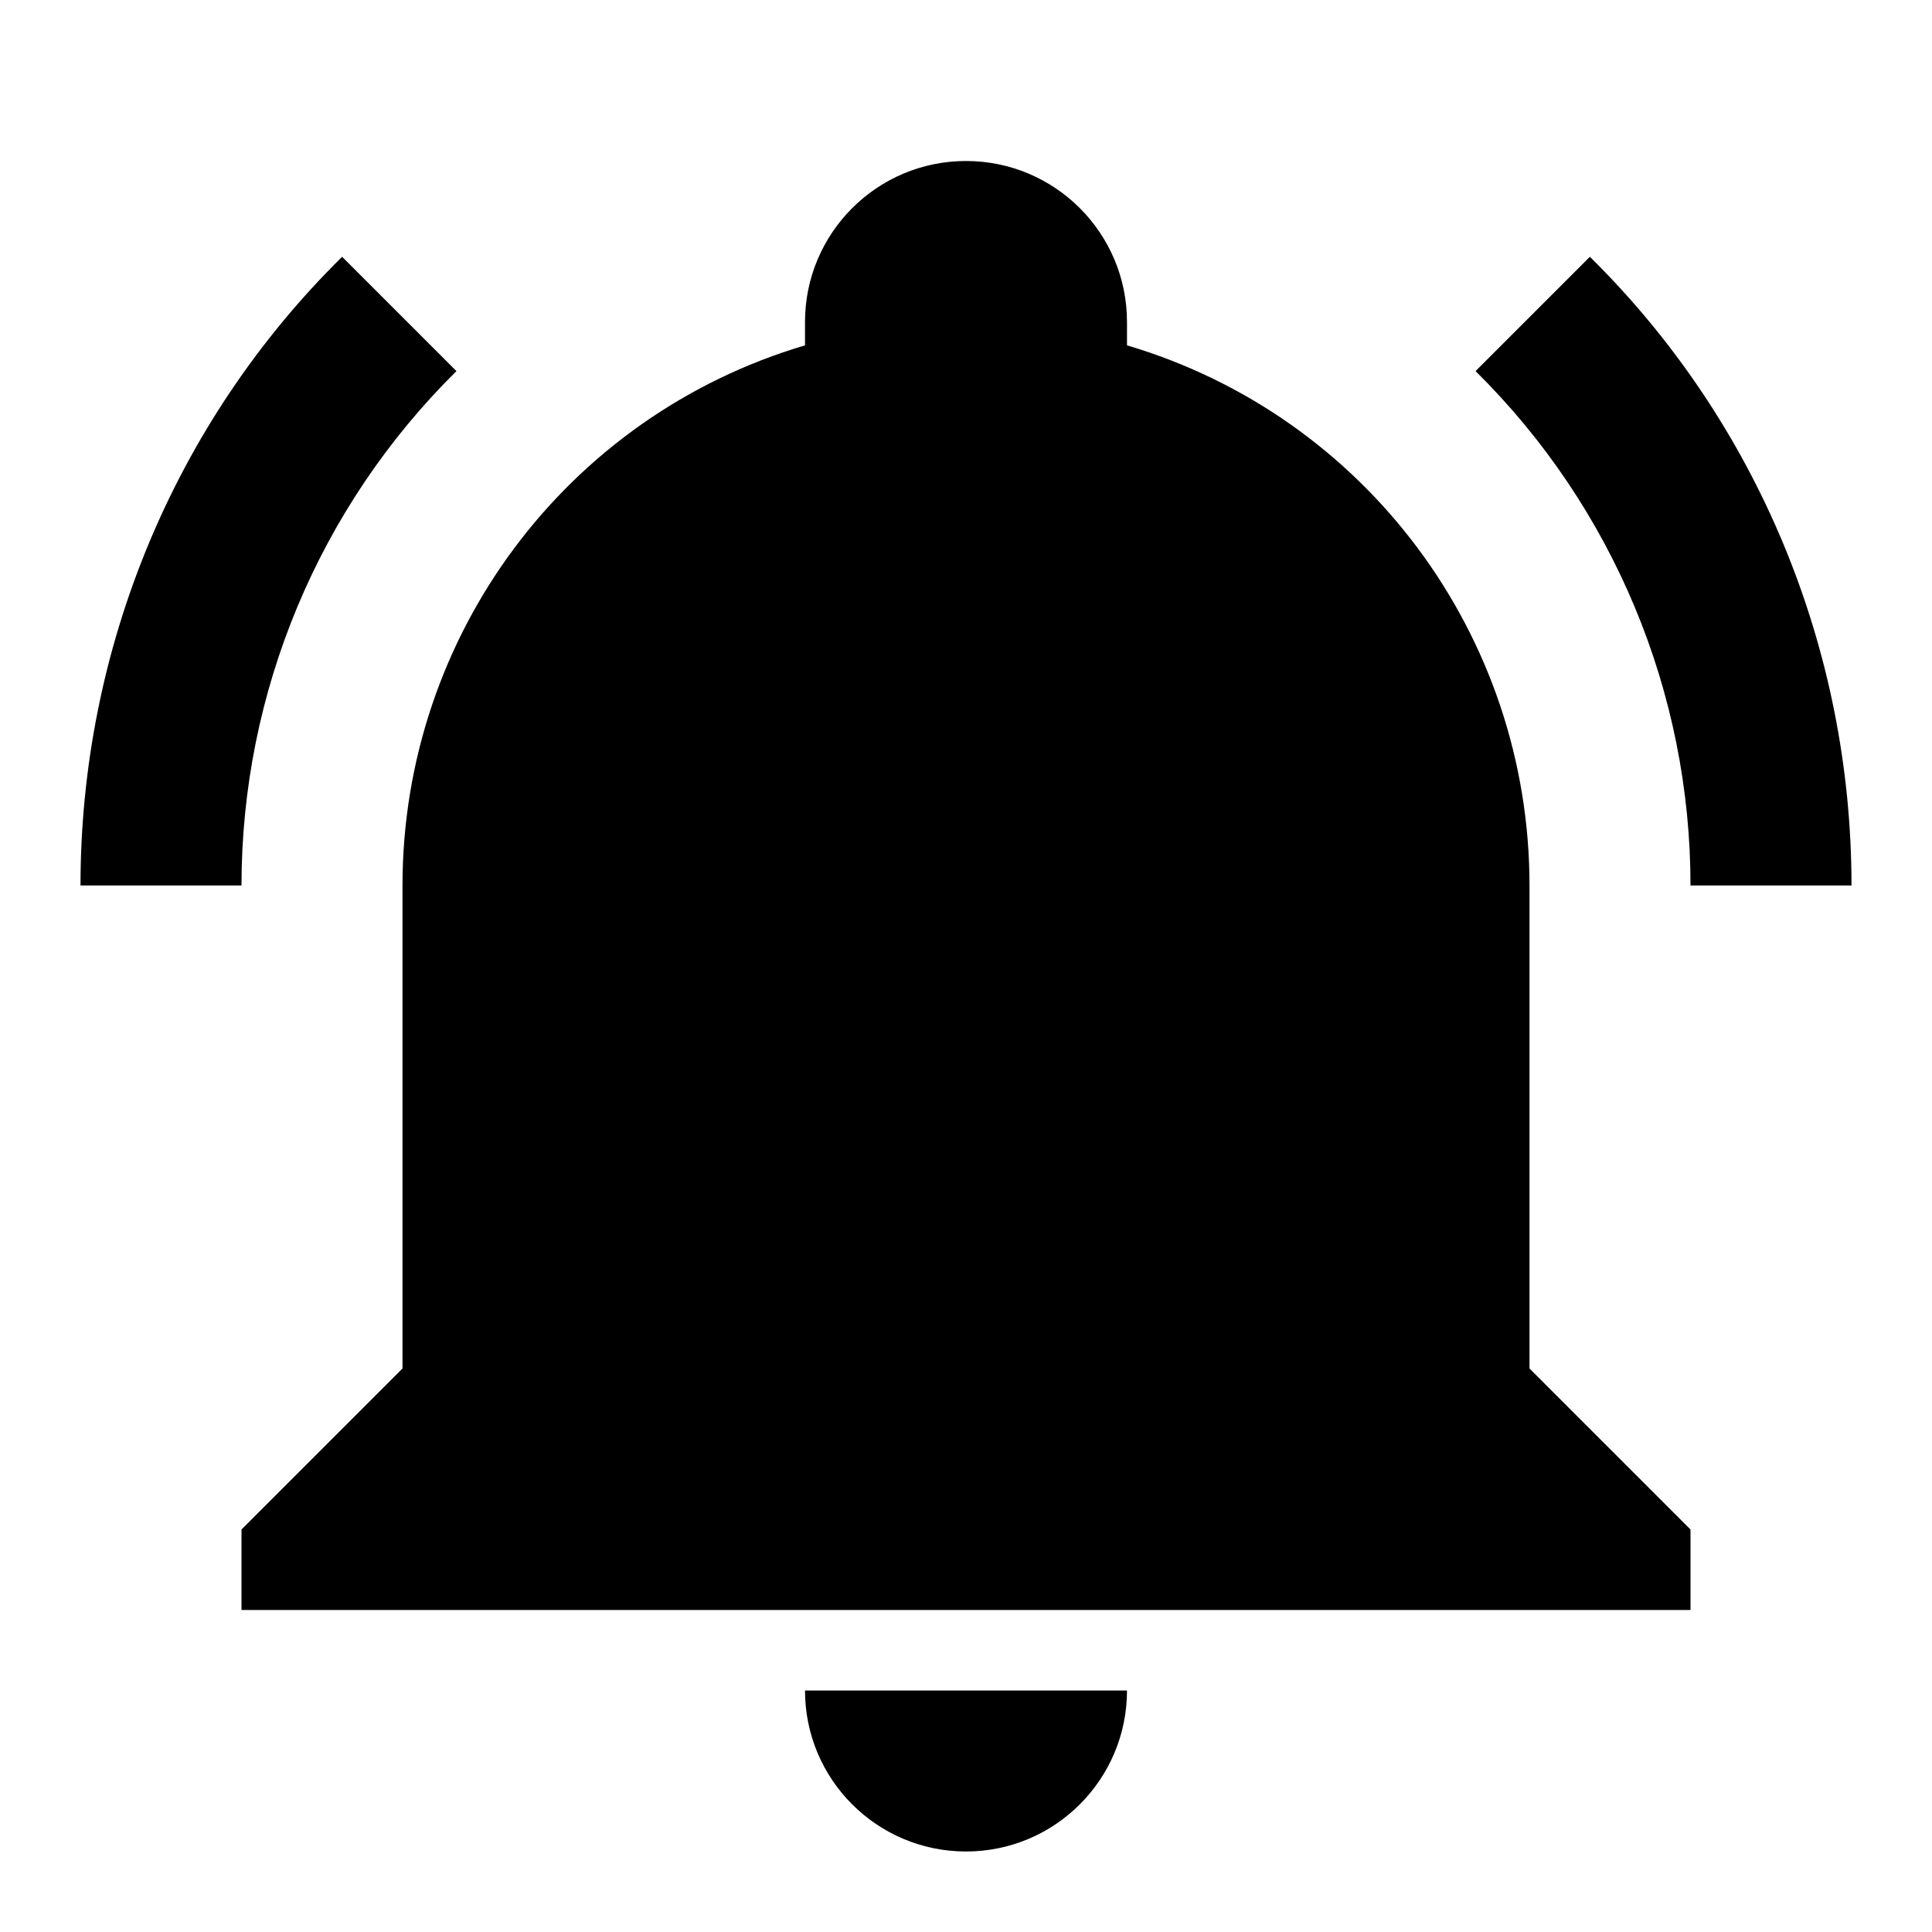
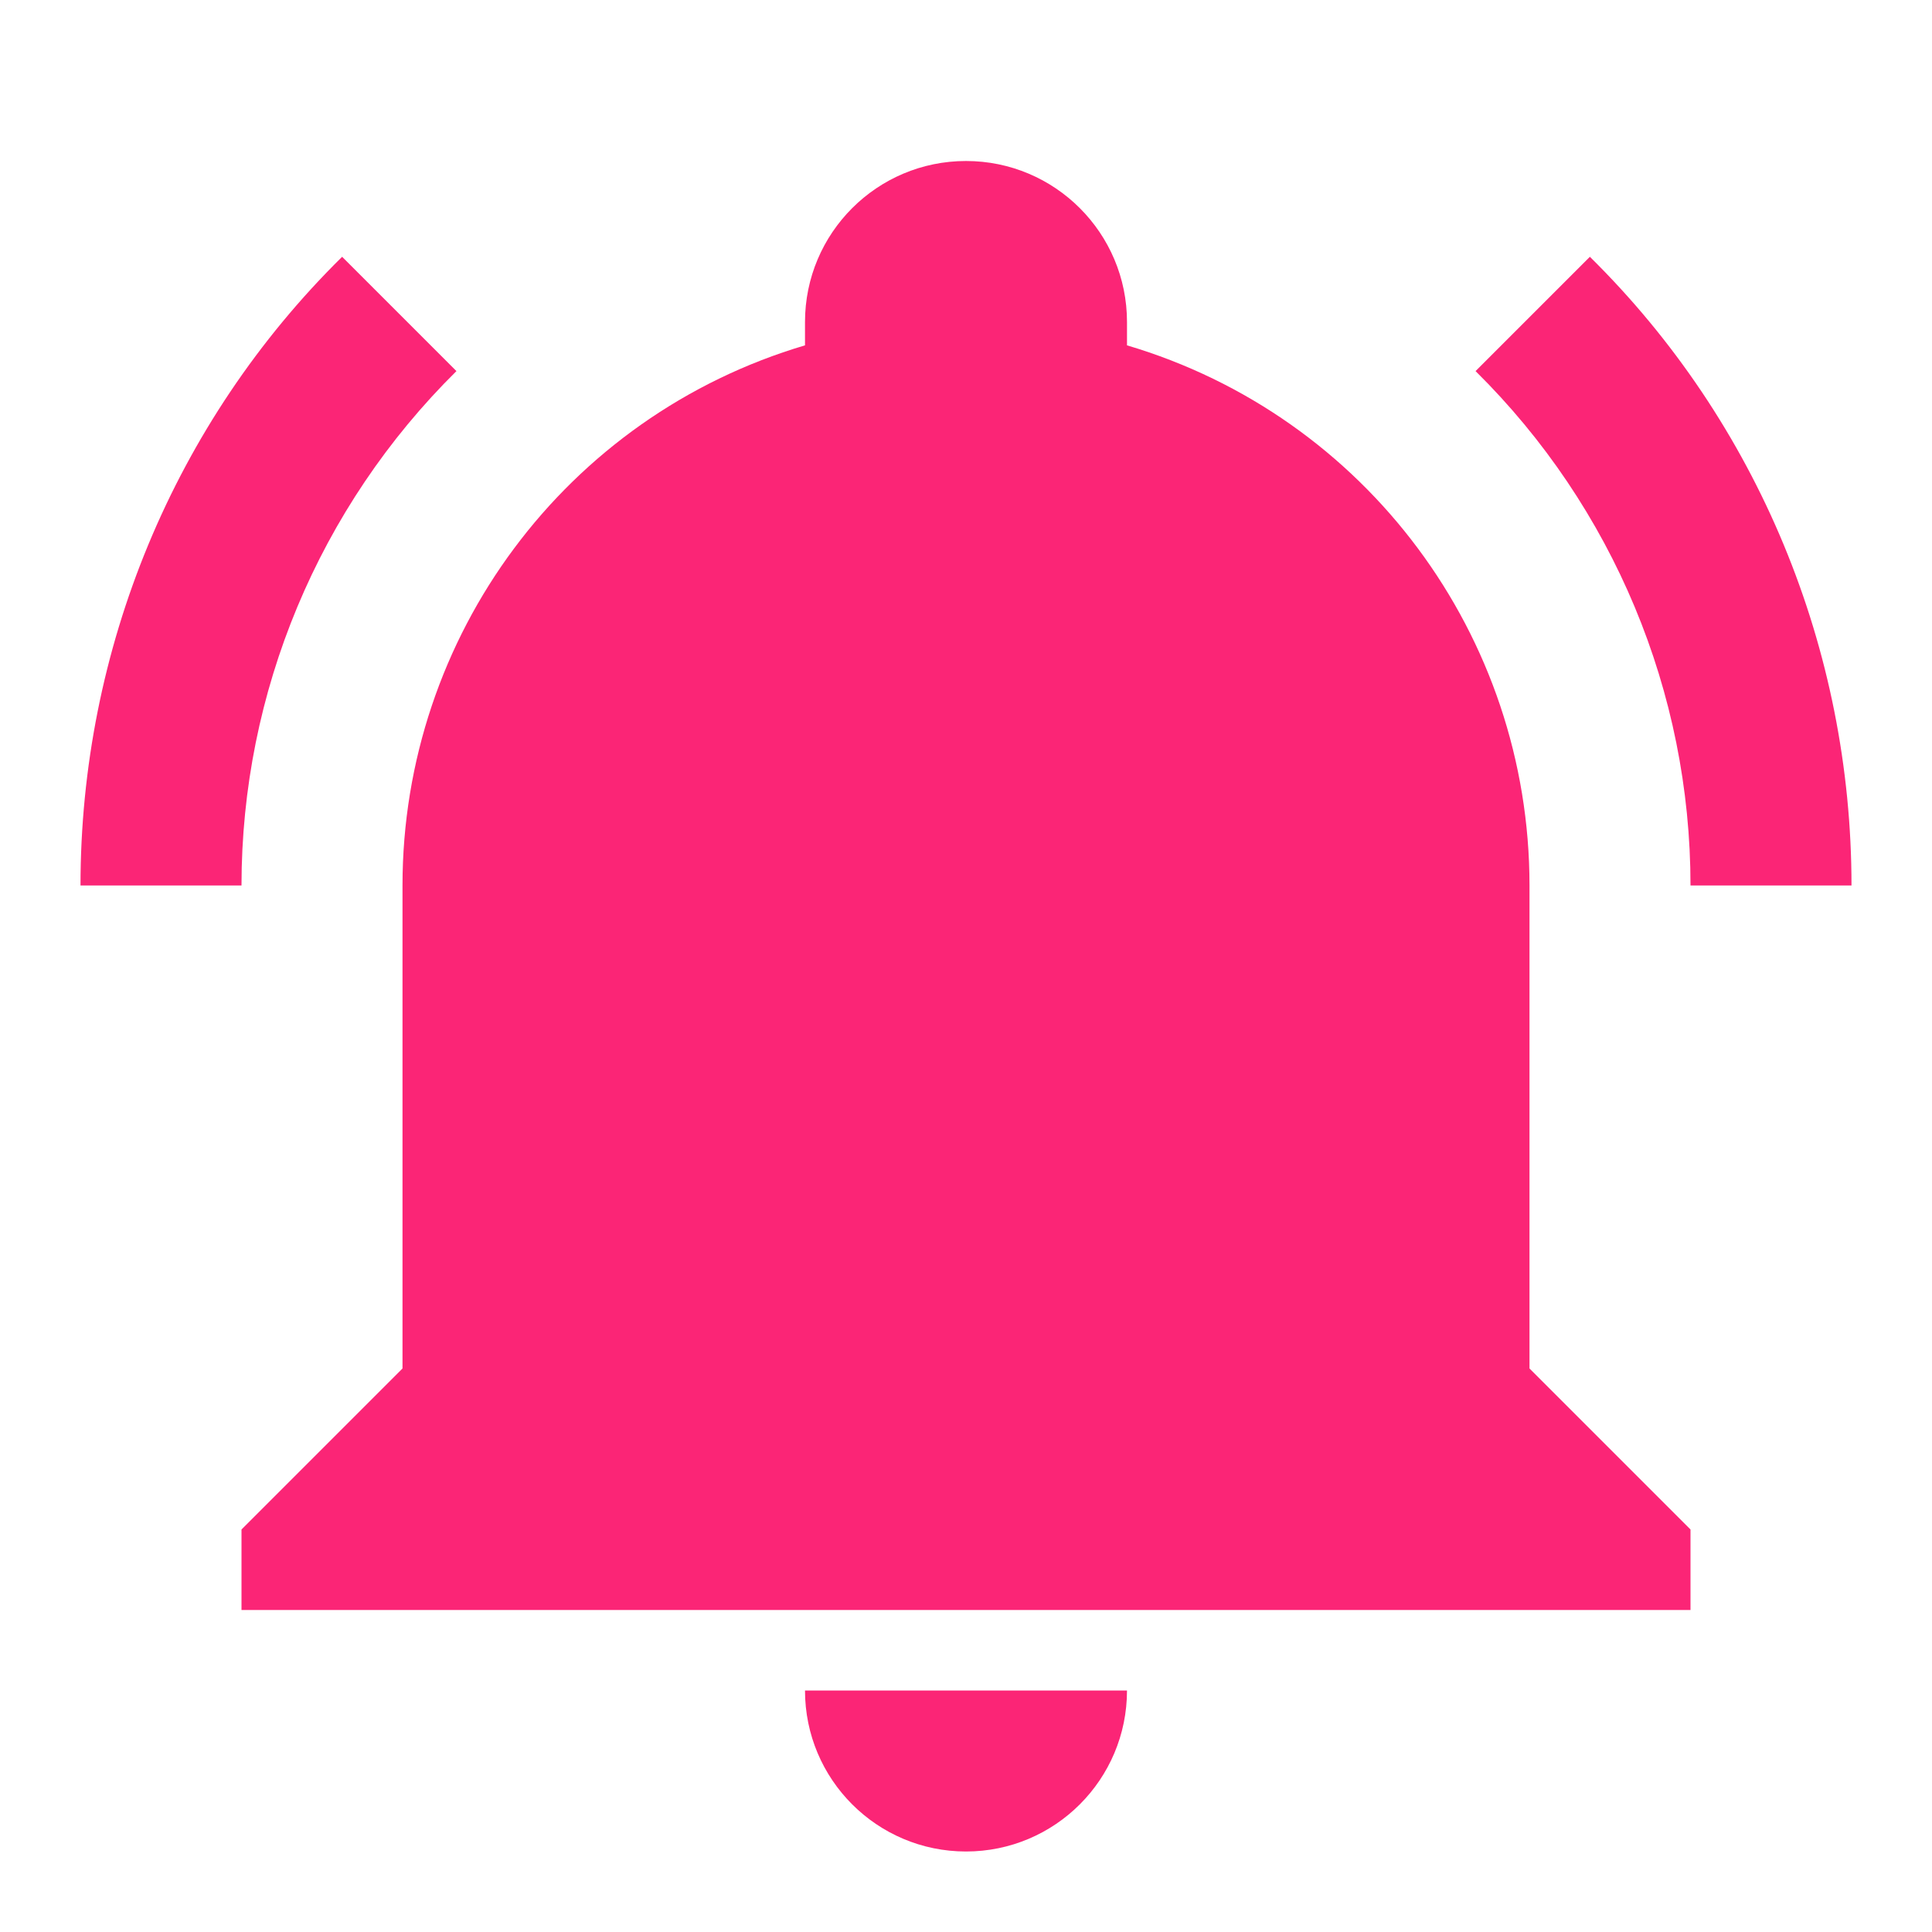
- <svg xmlns="http://www.w3.org/2000/svg" viewBox="0 0 24 24">
+ <svg xmlns="http://www.w3.org/2000/svg" fill="#FB2576" viewBox="0 0 24 24">
  <path d="M21,19V20H3V19L5,17V11C5,7.9 7.03,5.17 10,4.29C10,4.19 10,4.1 10,4A2,2 0 0,1 12,2A2,2 0 0,1 14,4C14,4.1 14,4.19 14,4.29C16.97,5.17 19,7.9 19,11V17L21,19M14,21A2,2 0 0,1 12,23A2,2 0 0,1 10,21M19.75,3.19L18.33,4.61C20.04,6.3 21,8.6 21,11H23C23,8.07 21.84,5.25 19.75,3.19M1,11H3C3,8.6 3.96,6.3 5.67,4.61L4.25,3.19C2.16,5.25 1,8.07 1,11Z" />
</svg>
